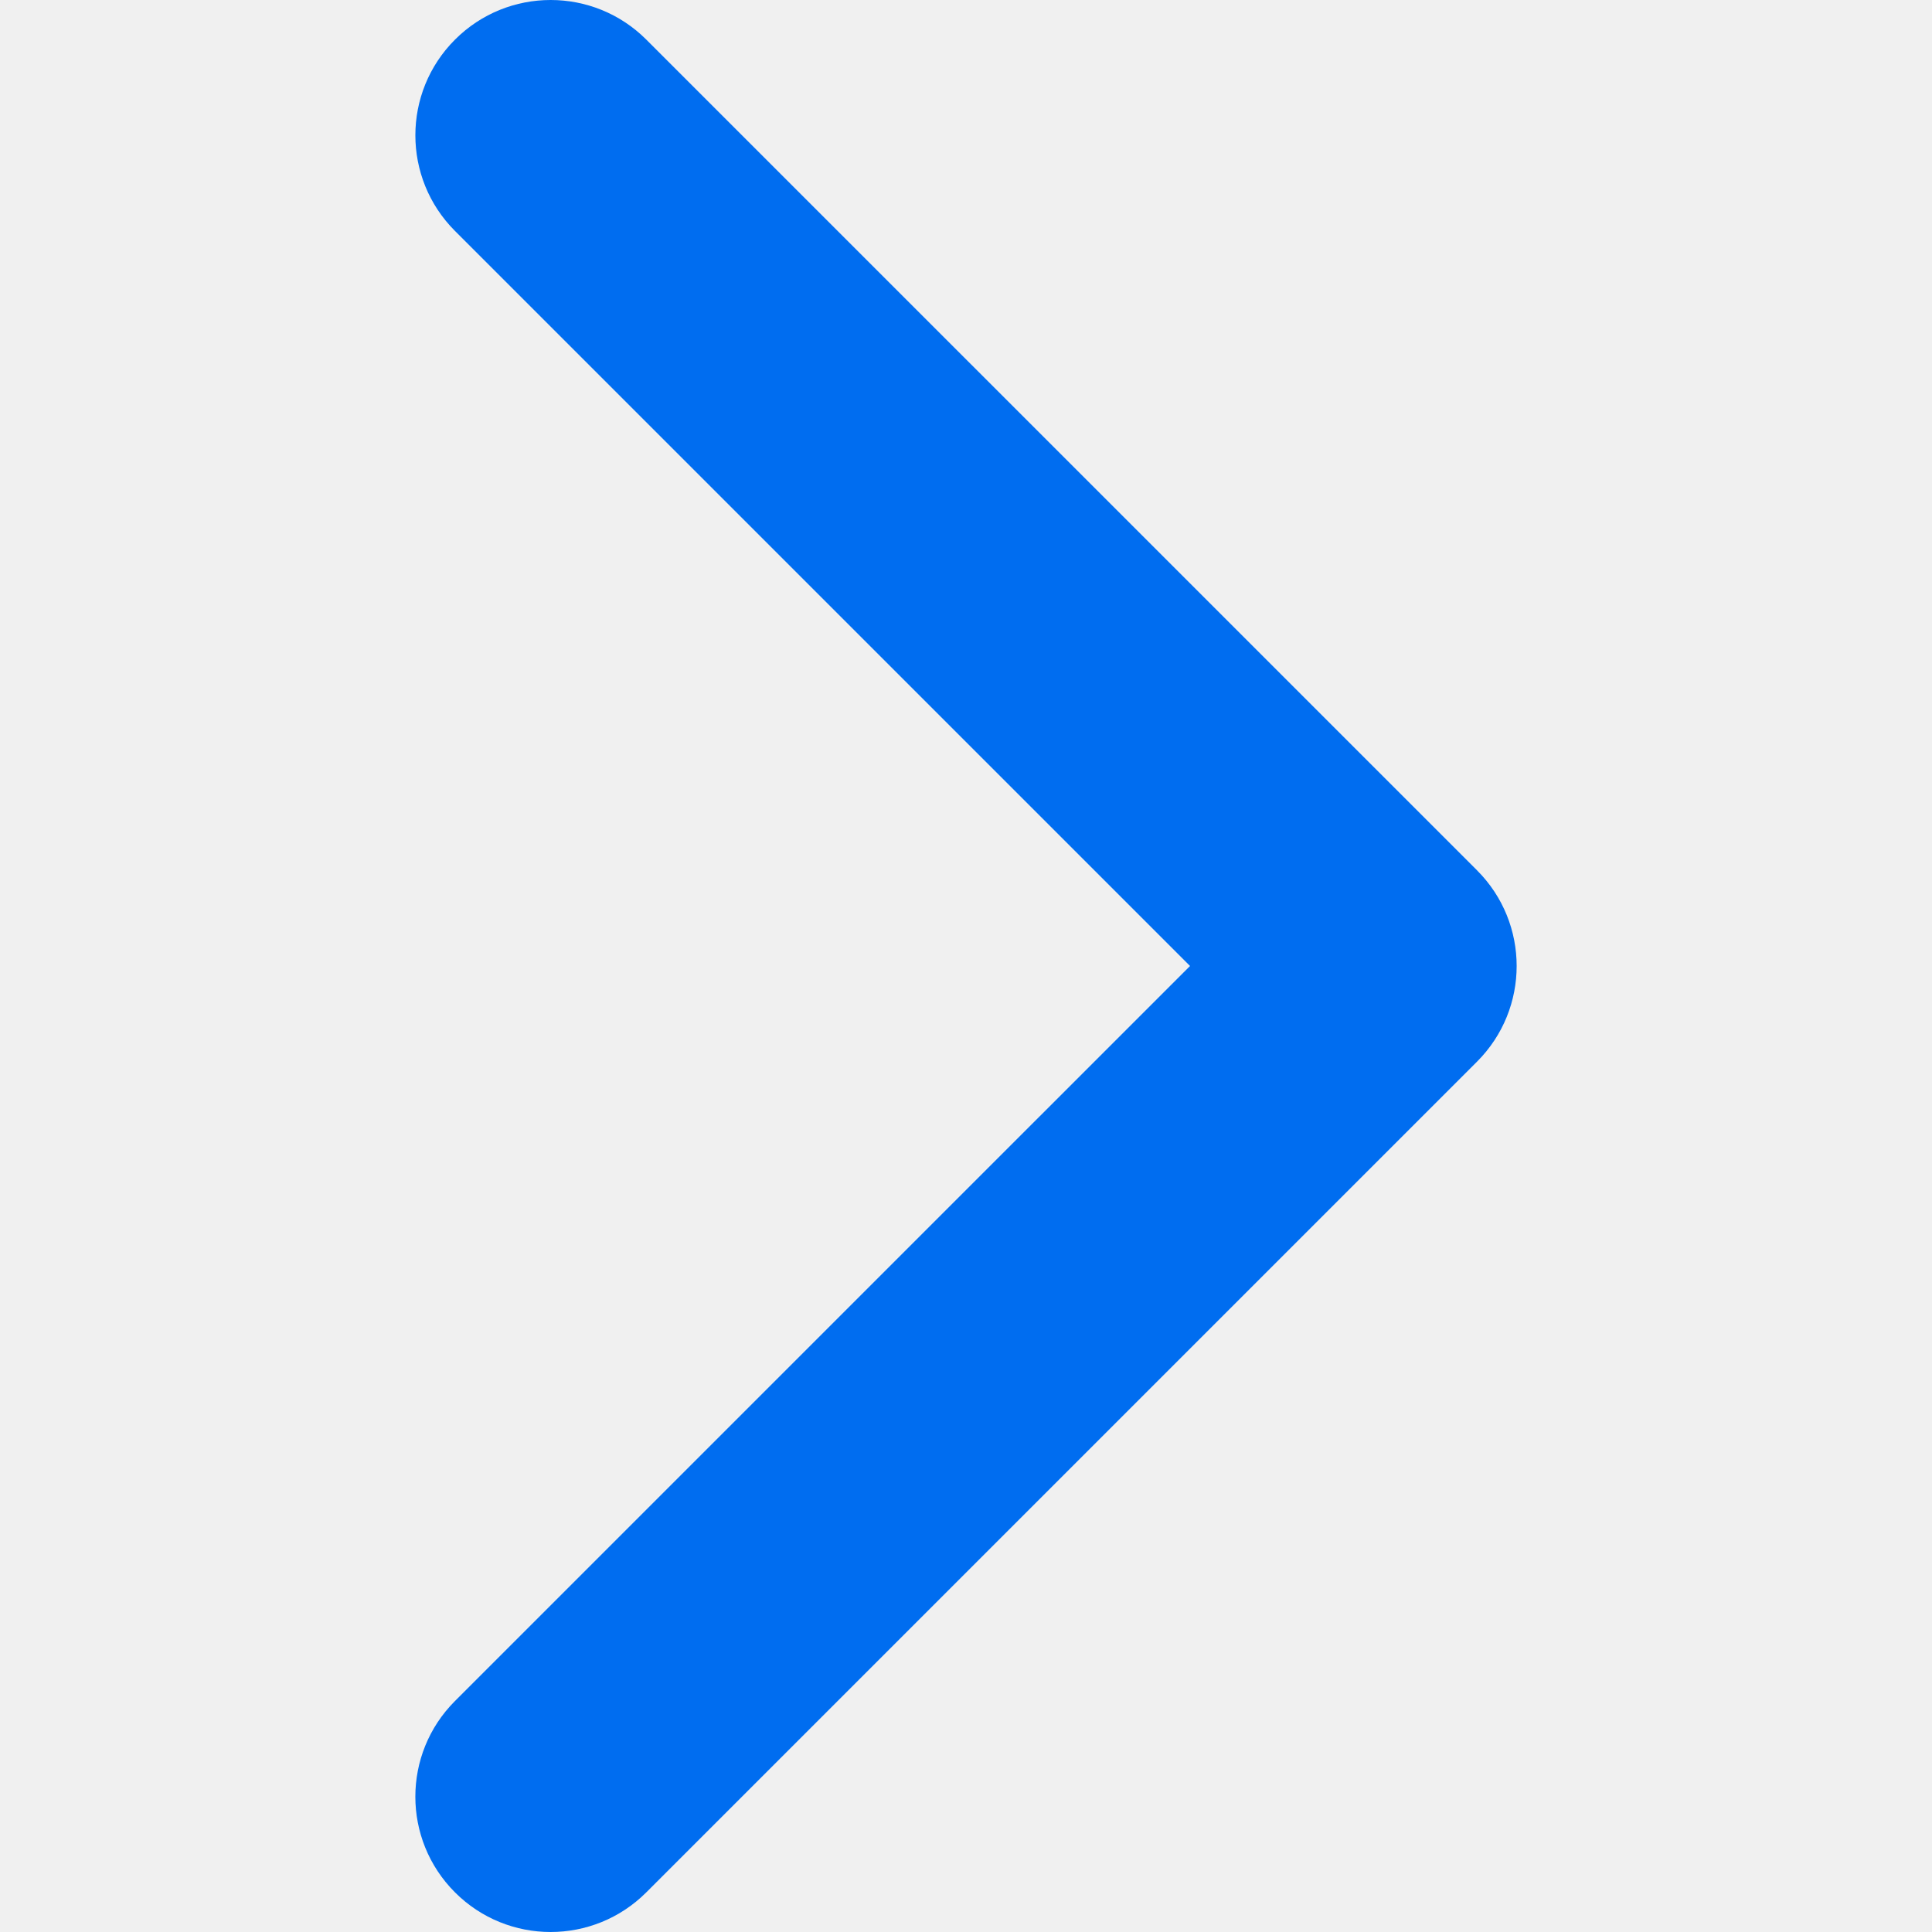
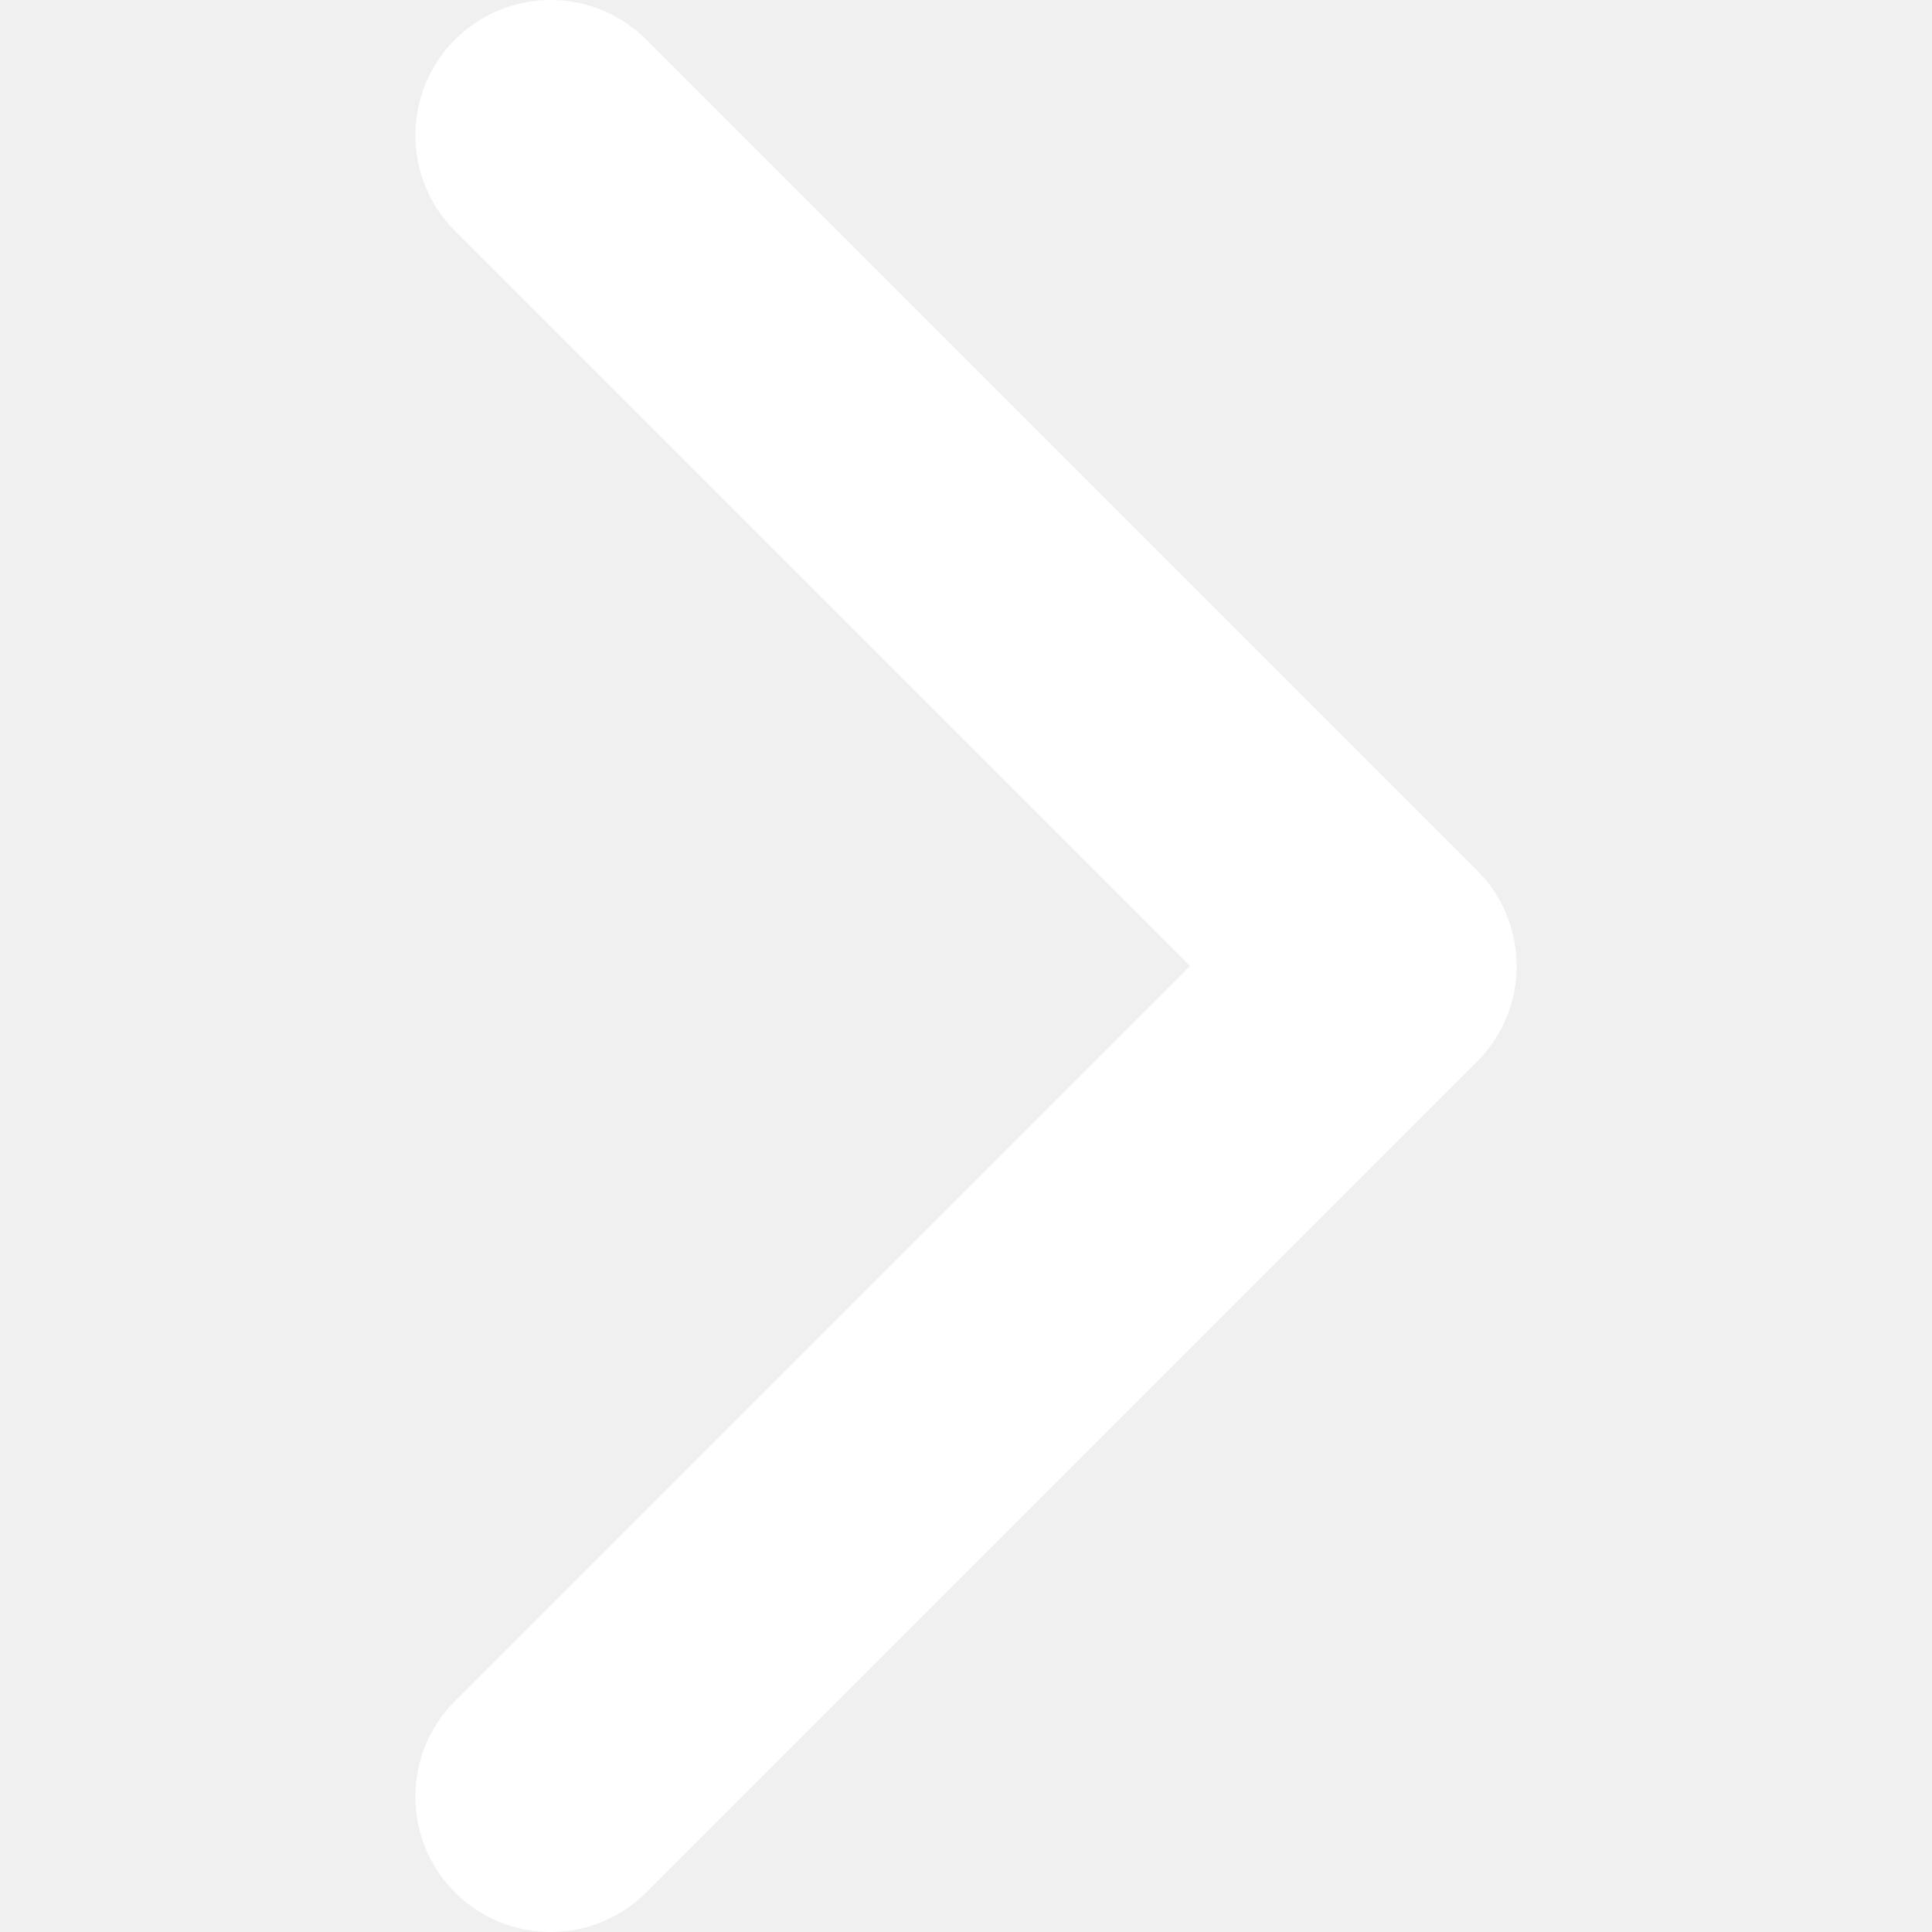
<svg xmlns="http://www.w3.org/2000/svg" version="1.1" id="Capa_1" x="0px" y="0px" width="512px" height="512px" viewBox="0 0 451.846 451.847" style="enable-background:new 0 0 451.846 451.847;" xml:space="preserve">
  <g>
-     <path d="M345.441,248.292L151.154,442.573c-12.359,12.365-32.397,12.365-44.75,0c-12.354-12.354-12.354-32.391,0-44.744   L278.318,225.92L106.409,54.017c-12.354-12.359-12.354-32.394,0-44.748c12.354-12.359,32.391-12.359,44.75,0l194.287,194.284   c6.177,6.18,9.262,14.271,9.262,22.366C354.708,234.018,351.617,242.115,345.441,248.292z" fill="#006DF0" />
+     <path d="M345.441,248.292L151.154,442.573c-12.359,12.365-32.397,12.365-44.75,0c-12.354-12.354-12.354-32.391,0-44.744   L278.318,225.92L106.409,54.017c-12.354-12.359-12.354-32.394,0-44.748c12.354-12.359,32.391-12.359,44.75,0l194.287,194.284   c6.177,6.18,9.262,14.271,9.262,22.366C354.708,234.018,351.617,242.115,345.441,248.292z" fill="#FFFFFF" />
  </g>
  <g>
</g>
  <g>
</g>
  <g>
</g>
  <g>
</g>
  <g>
</g>
  <g>
</g>
  <g>
</g>
  <g>
</g>
  <g>
</g>
  <g>
</g>
  <g>
</g>
  <g>
</g>
  <g>
</g>
  <g>
</g>
  <g>
</g>
</svg>
